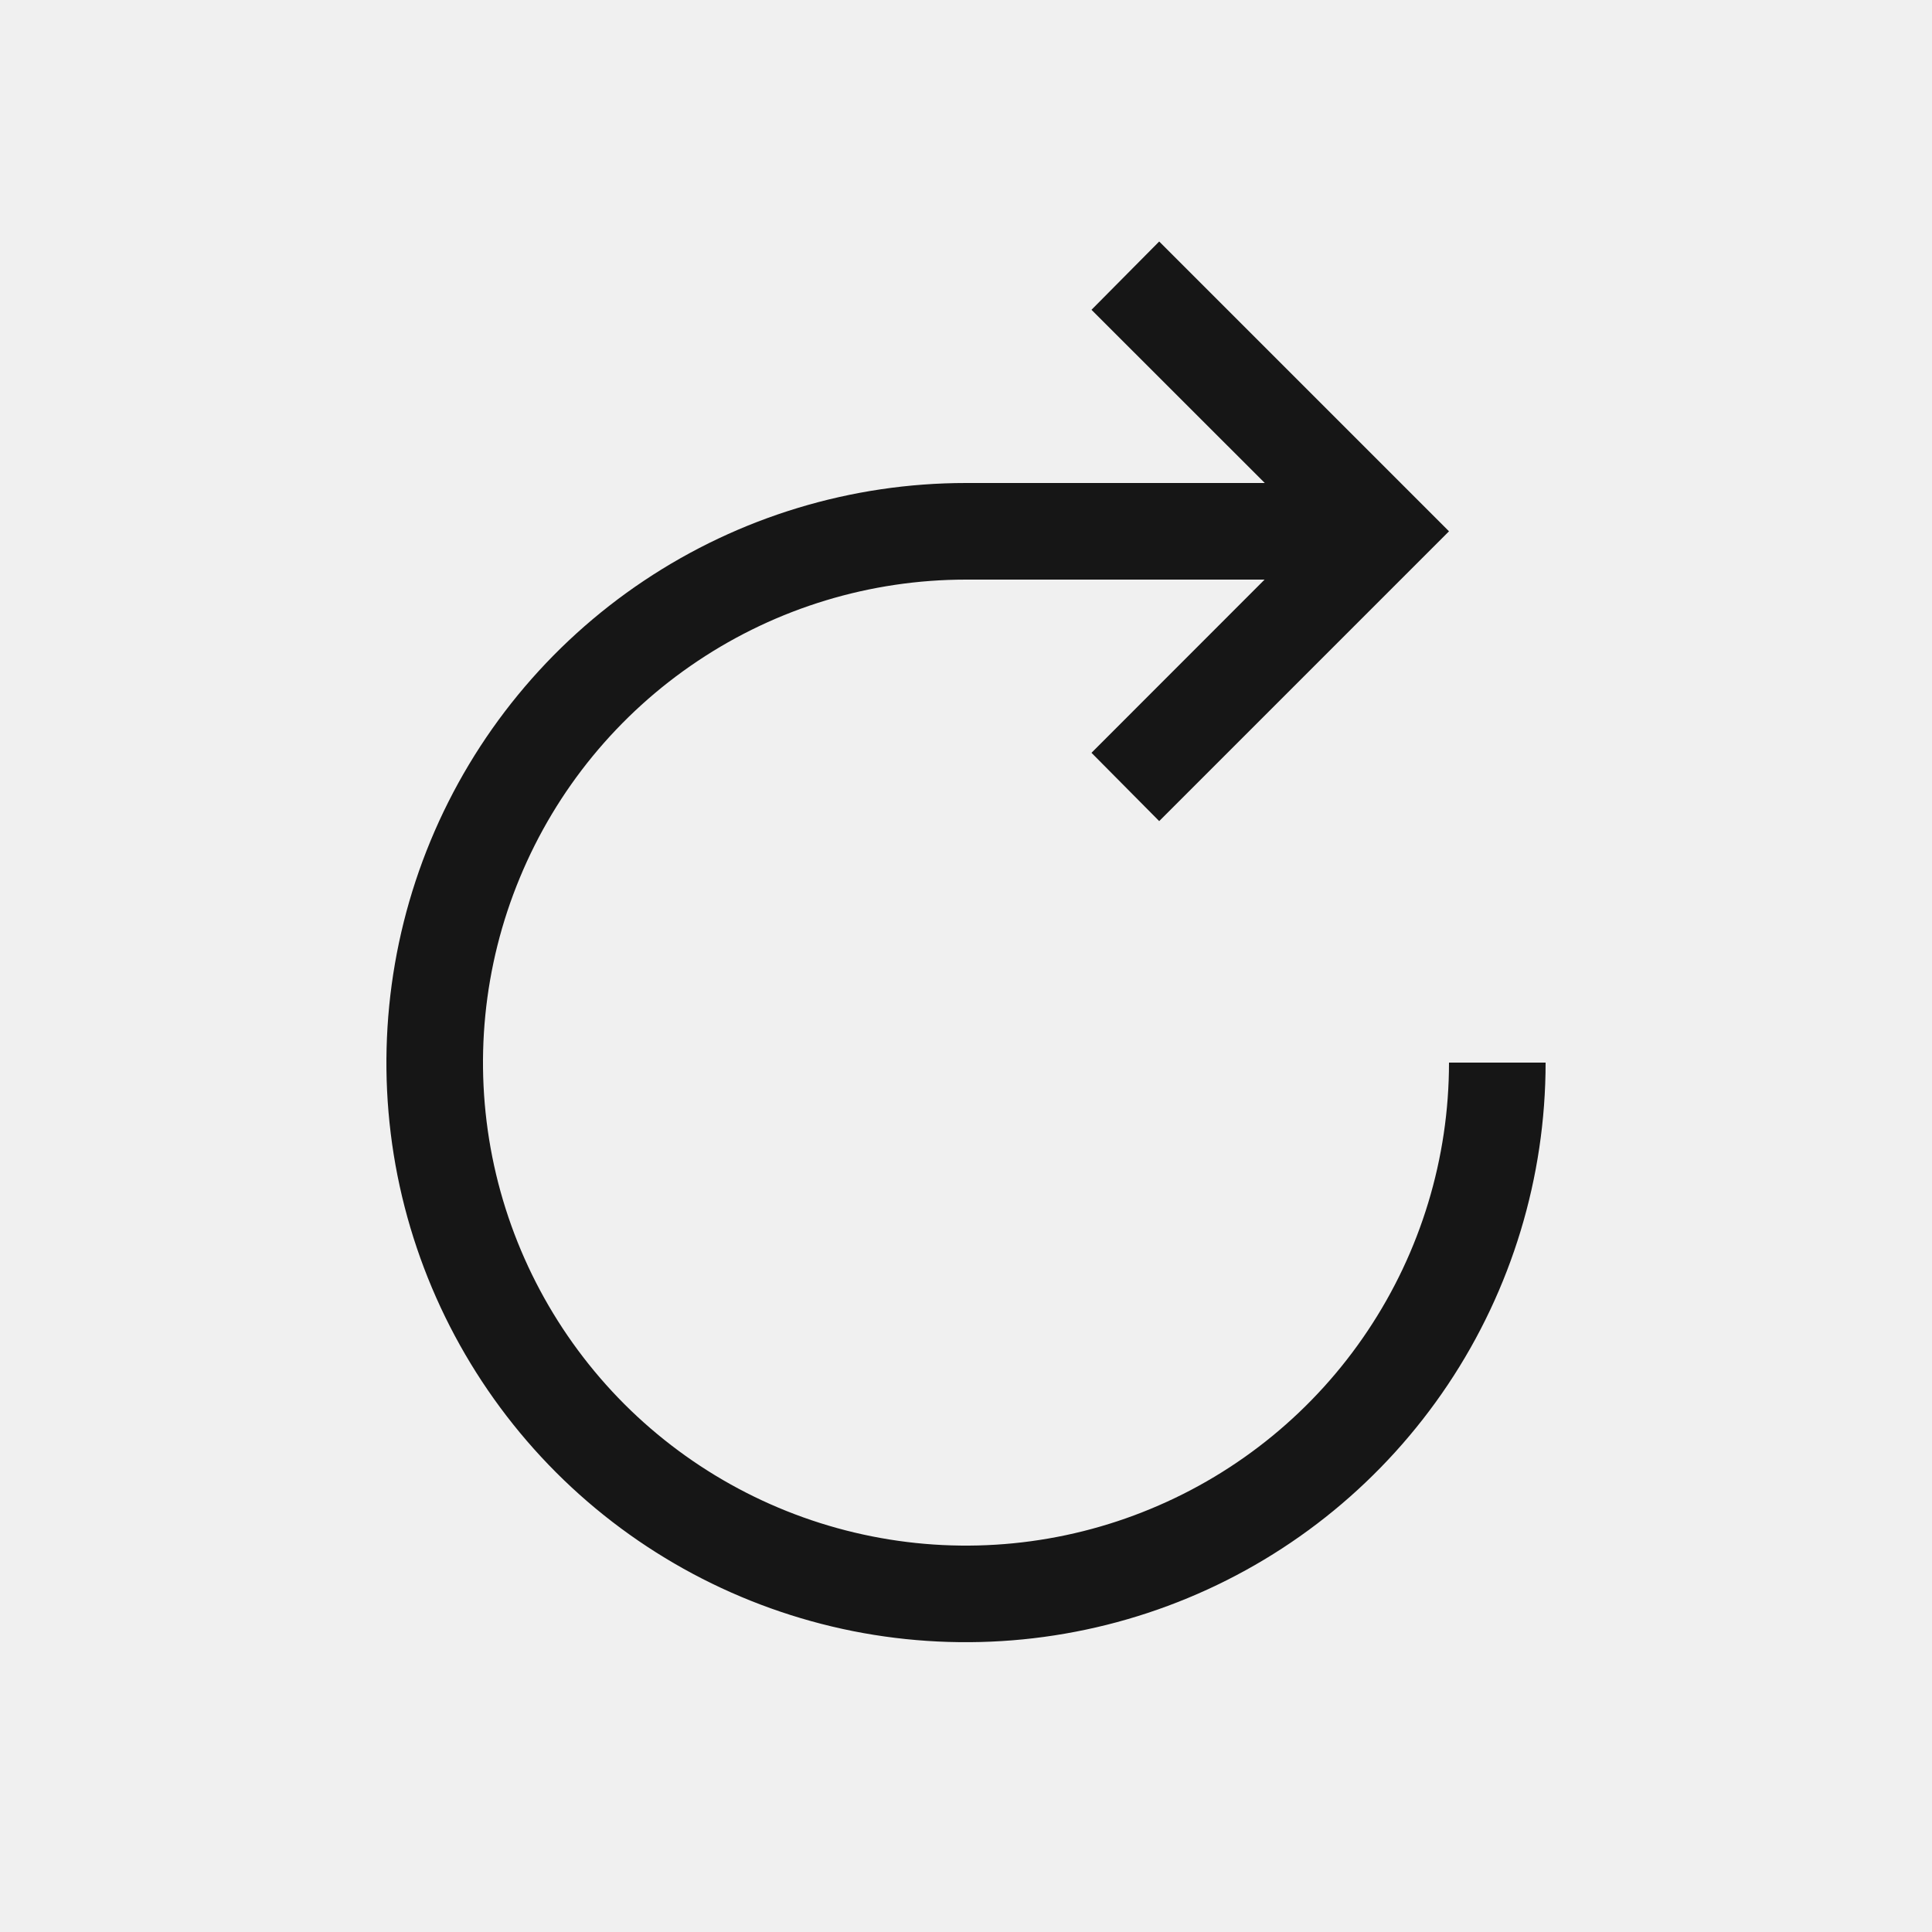
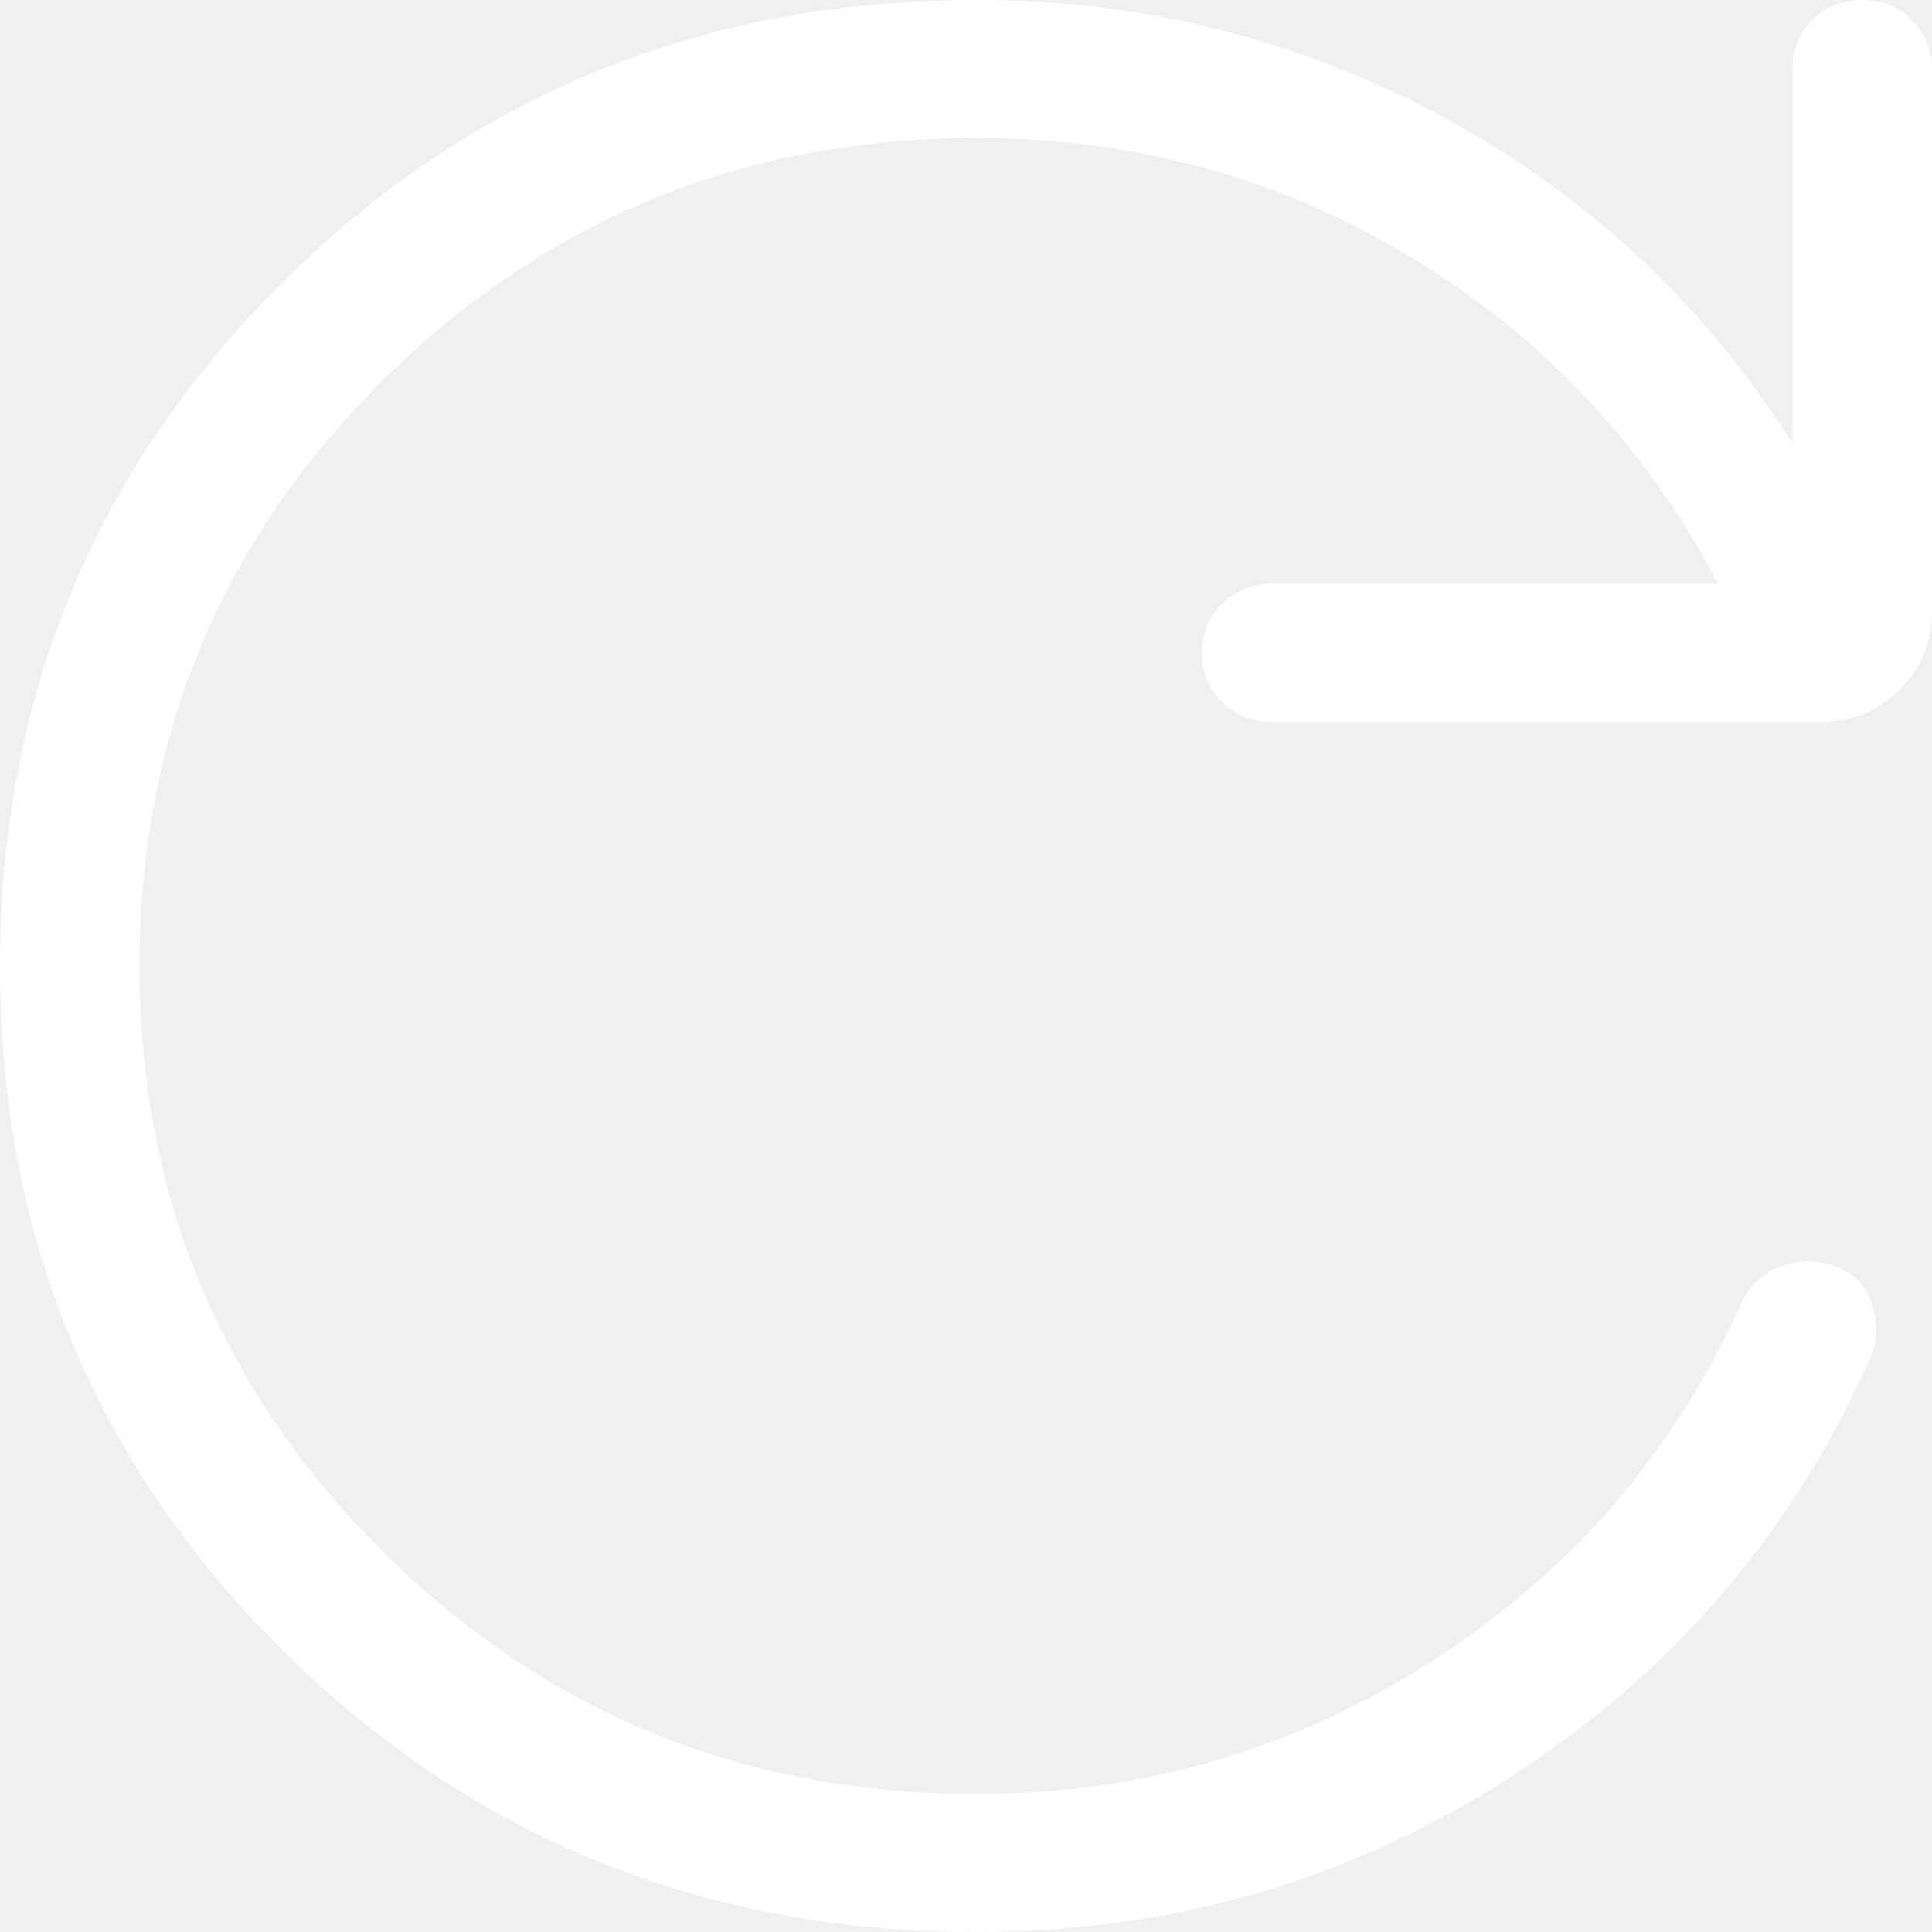
- <svg xmlns="http://www.w3.org/2000/svg" width="20" height="20" viewBox="0 0 20 20" fill="none">
-   <path d="M15 11C15 11.989 14.707 12.956 14.157 13.778C13.608 14.6 12.827 15.241 11.913 15.619C11 15.998 9.994 16.097 9.025 15.904C8.055 15.711 7.164 15.235 6.464 14.536C5.765 13.836 5.289 12.945 5.096 11.976C4.903 11.005 5.002 10 5.381 9.087C5.759 8.173 6.4 7.392 7.222 6.843C8.044 6.293 9.011 6 10 6H13.091L11.299 7.793L12 8.5L15 5.5L12 2.5L11.299 3.207L13.093 5H10C8.813 5 7.653 5.352 6.667 6.011C5.68 6.67 4.911 7.608 4.457 8.704C4.003 9.8 3.884 11.007 4.115 12.171C4.347 13.334 4.918 14.403 5.757 15.243C6.596 16.082 7.666 16.653 8.829 16.885C9.993 17.116 11.2 16.997 12.296 16.543C13.393 16.089 14.329 15.32 14.989 14.333C15.648 13.347 16 12.187 16 11H15Z" fill="#161616" />
+ <svg xmlns="http://www.w3.org/2000/svg" width="14" height="14" viewBox="0 0 14 14" fill="none">
+   <path d="M7.078 14C5.102 14 3.428 13.322 2.057 11.967C0.686 10.611 0 8.956 0 7.003C0 5.05 0.686 3.394 2.057 2.037C3.428 0.68 5.101 0.001 7.078 6.8493e-06C8.28 6.8493e-06 9.405 0.282 10.454 0.847C11.502 1.412 12.347 2.2 12.989 3.212V0.5C12.989 0.358 13.037 0.239 13.134 0.144C13.232 0.049 13.352 0.001 13.495 6.8493e-06C13.639 -0.001 13.759 0.047 13.855 0.144C13.952 0.241 14 0.359 14 0.5V4.423C14 4.652 13.922 4.844 13.765 4.999C13.609 5.154 13.415 5.232 13.183 5.231H9.216C9.073 5.231 8.953 5.183 8.856 5.087C8.759 4.991 8.711 4.872 8.711 4.73C8.711 4.588 8.759 4.469 8.856 4.374C8.953 4.279 9.073 4.231 9.216 4.231H12.452C11.926 3.234 11.186 2.446 10.23 1.867C9.277 1.289 8.226 1 7.078 1C5.393 1 3.96 1.583 2.781 2.75C1.601 3.917 1.011 5.333 1.011 7C1.011 8.667 1.601 10.083 2.781 11.25C3.96 12.417 5.393 13 7.078 13C8.282 13 9.385 12.677 10.385 12.032C11.386 11.386 12.128 10.528 12.612 9.459C12.669 9.328 12.761 9.237 12.889 9.184C13.017 9.131 13.148 9.126 13.281 9.171C13.423 9.216 13.518 9.307 13.564 9.446C13.611 9.585 13.606 9.719 13.549 9.85C12.988 11.107 12.125 12.112 10.961 12.867C9.796 13.622 8.502 13.999 7.078 14Z" fill="white" />
</svg>
